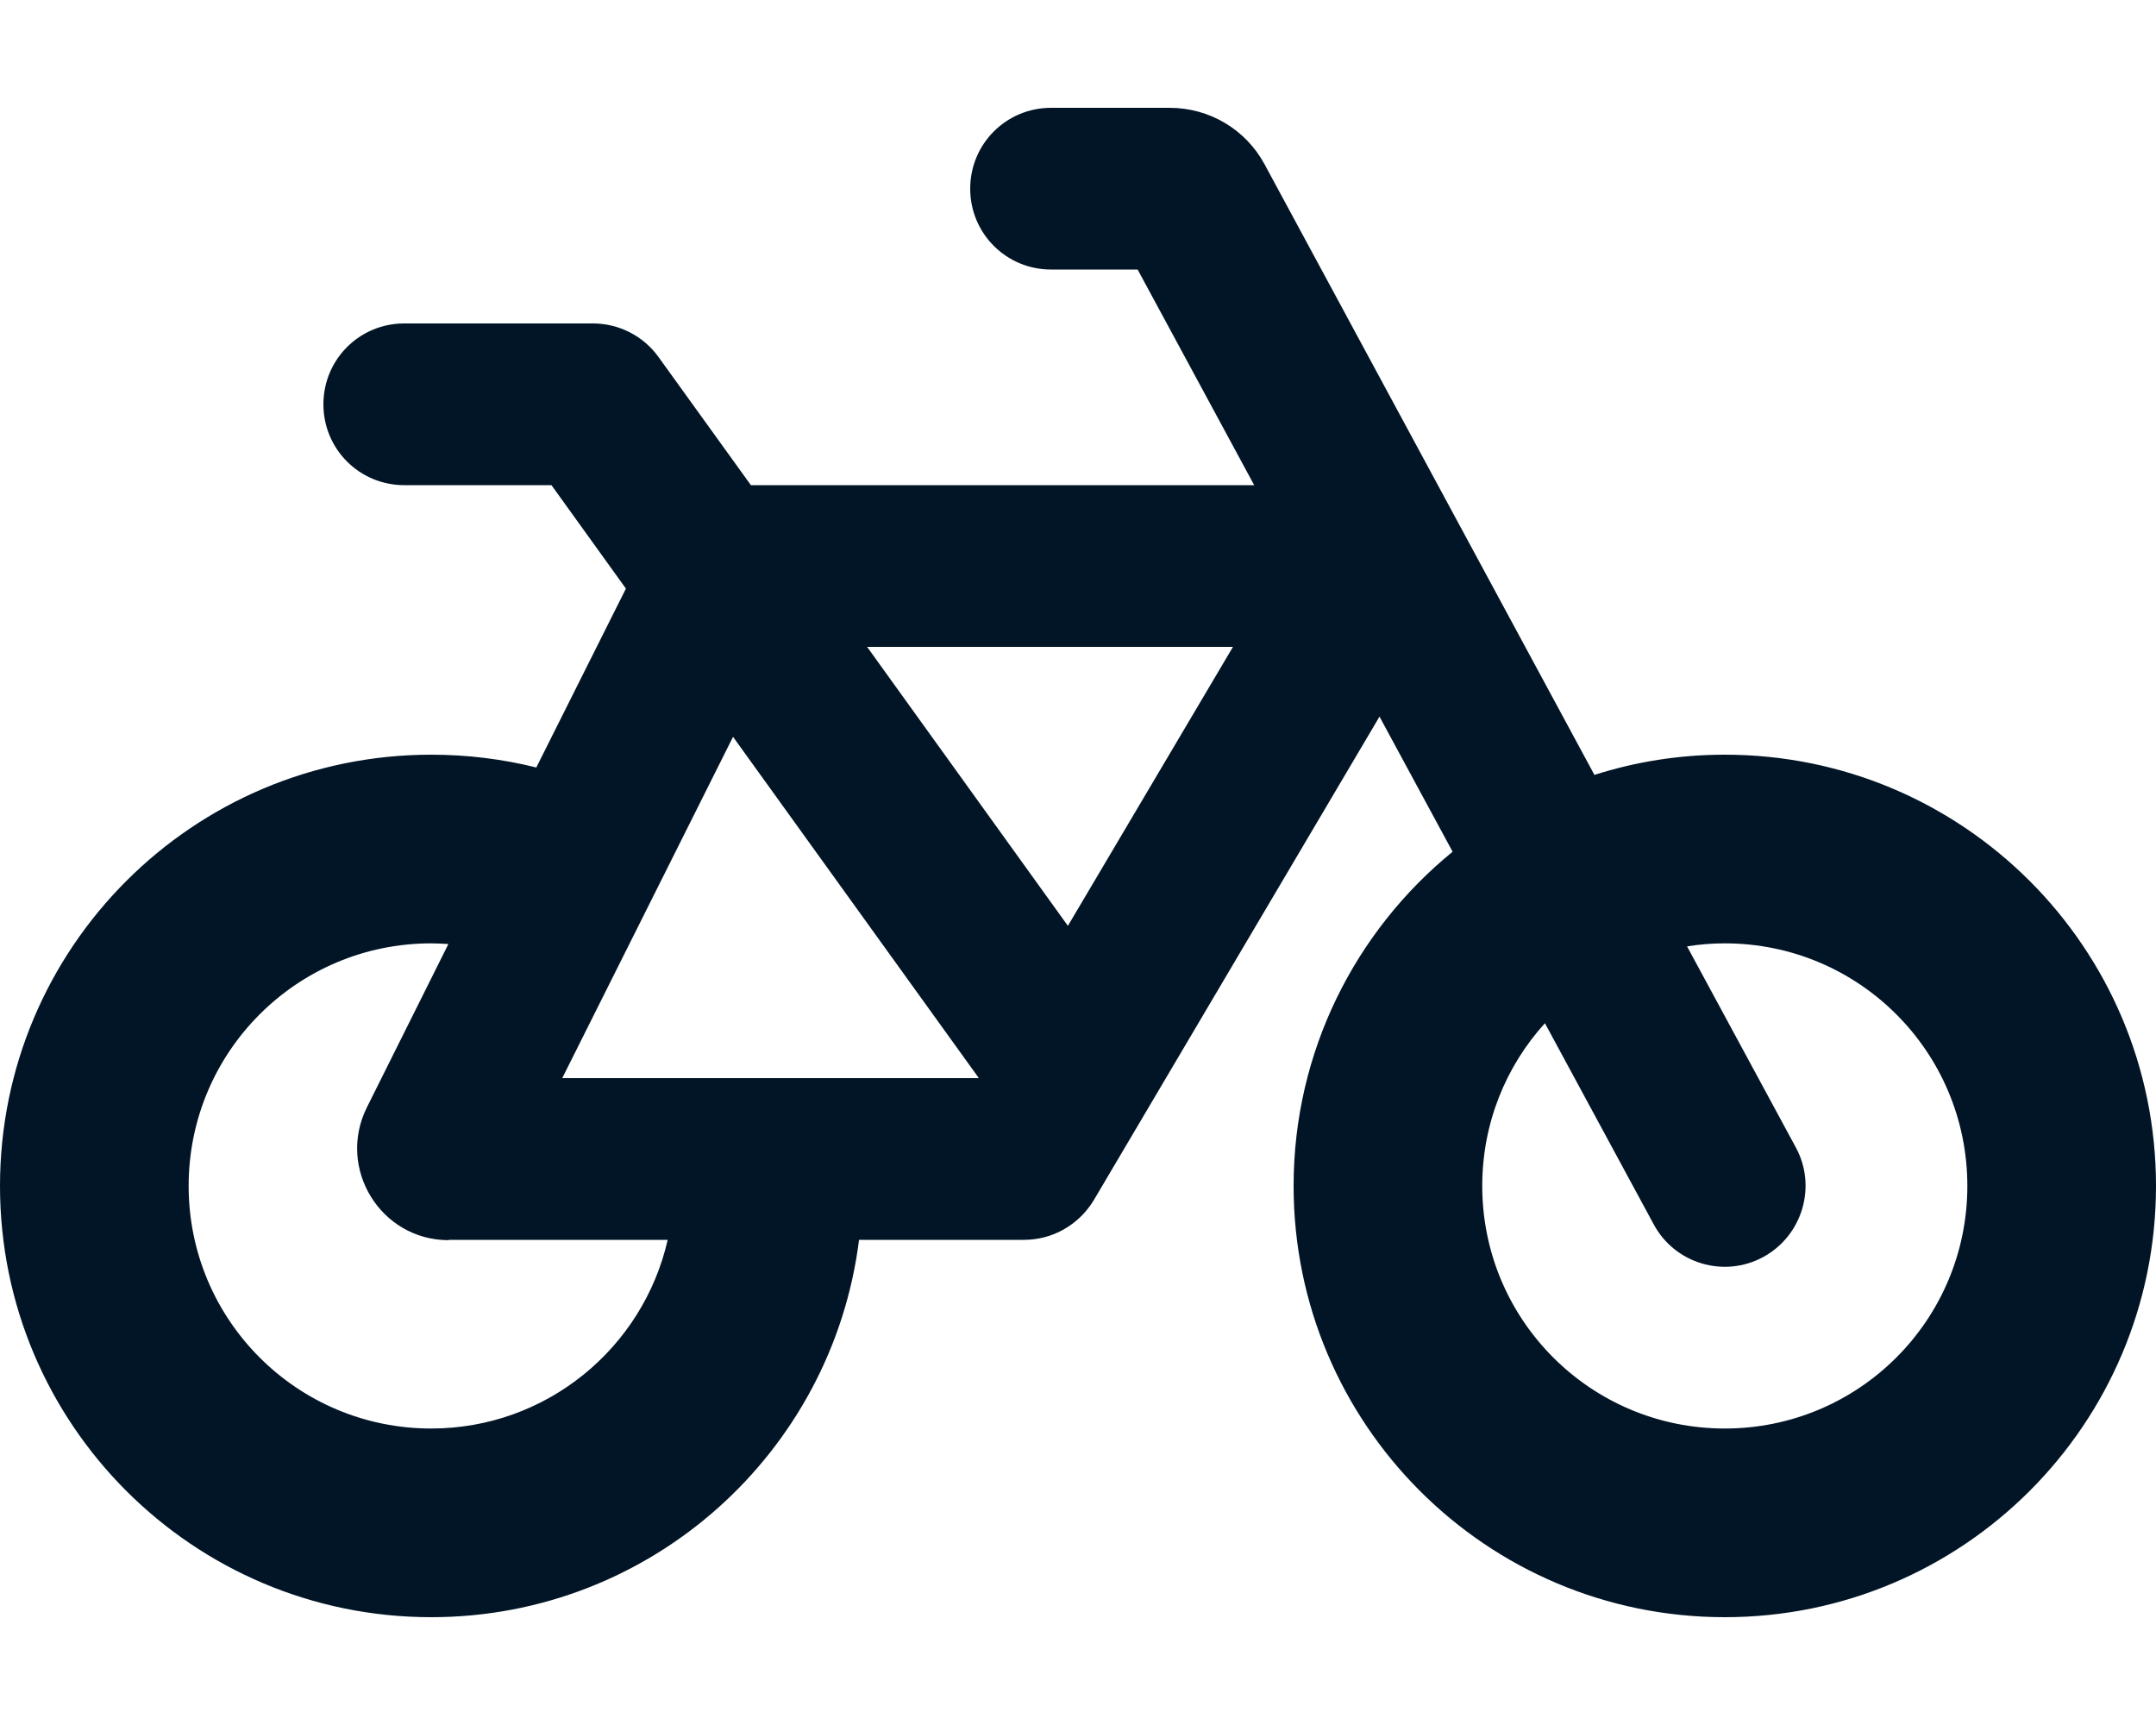
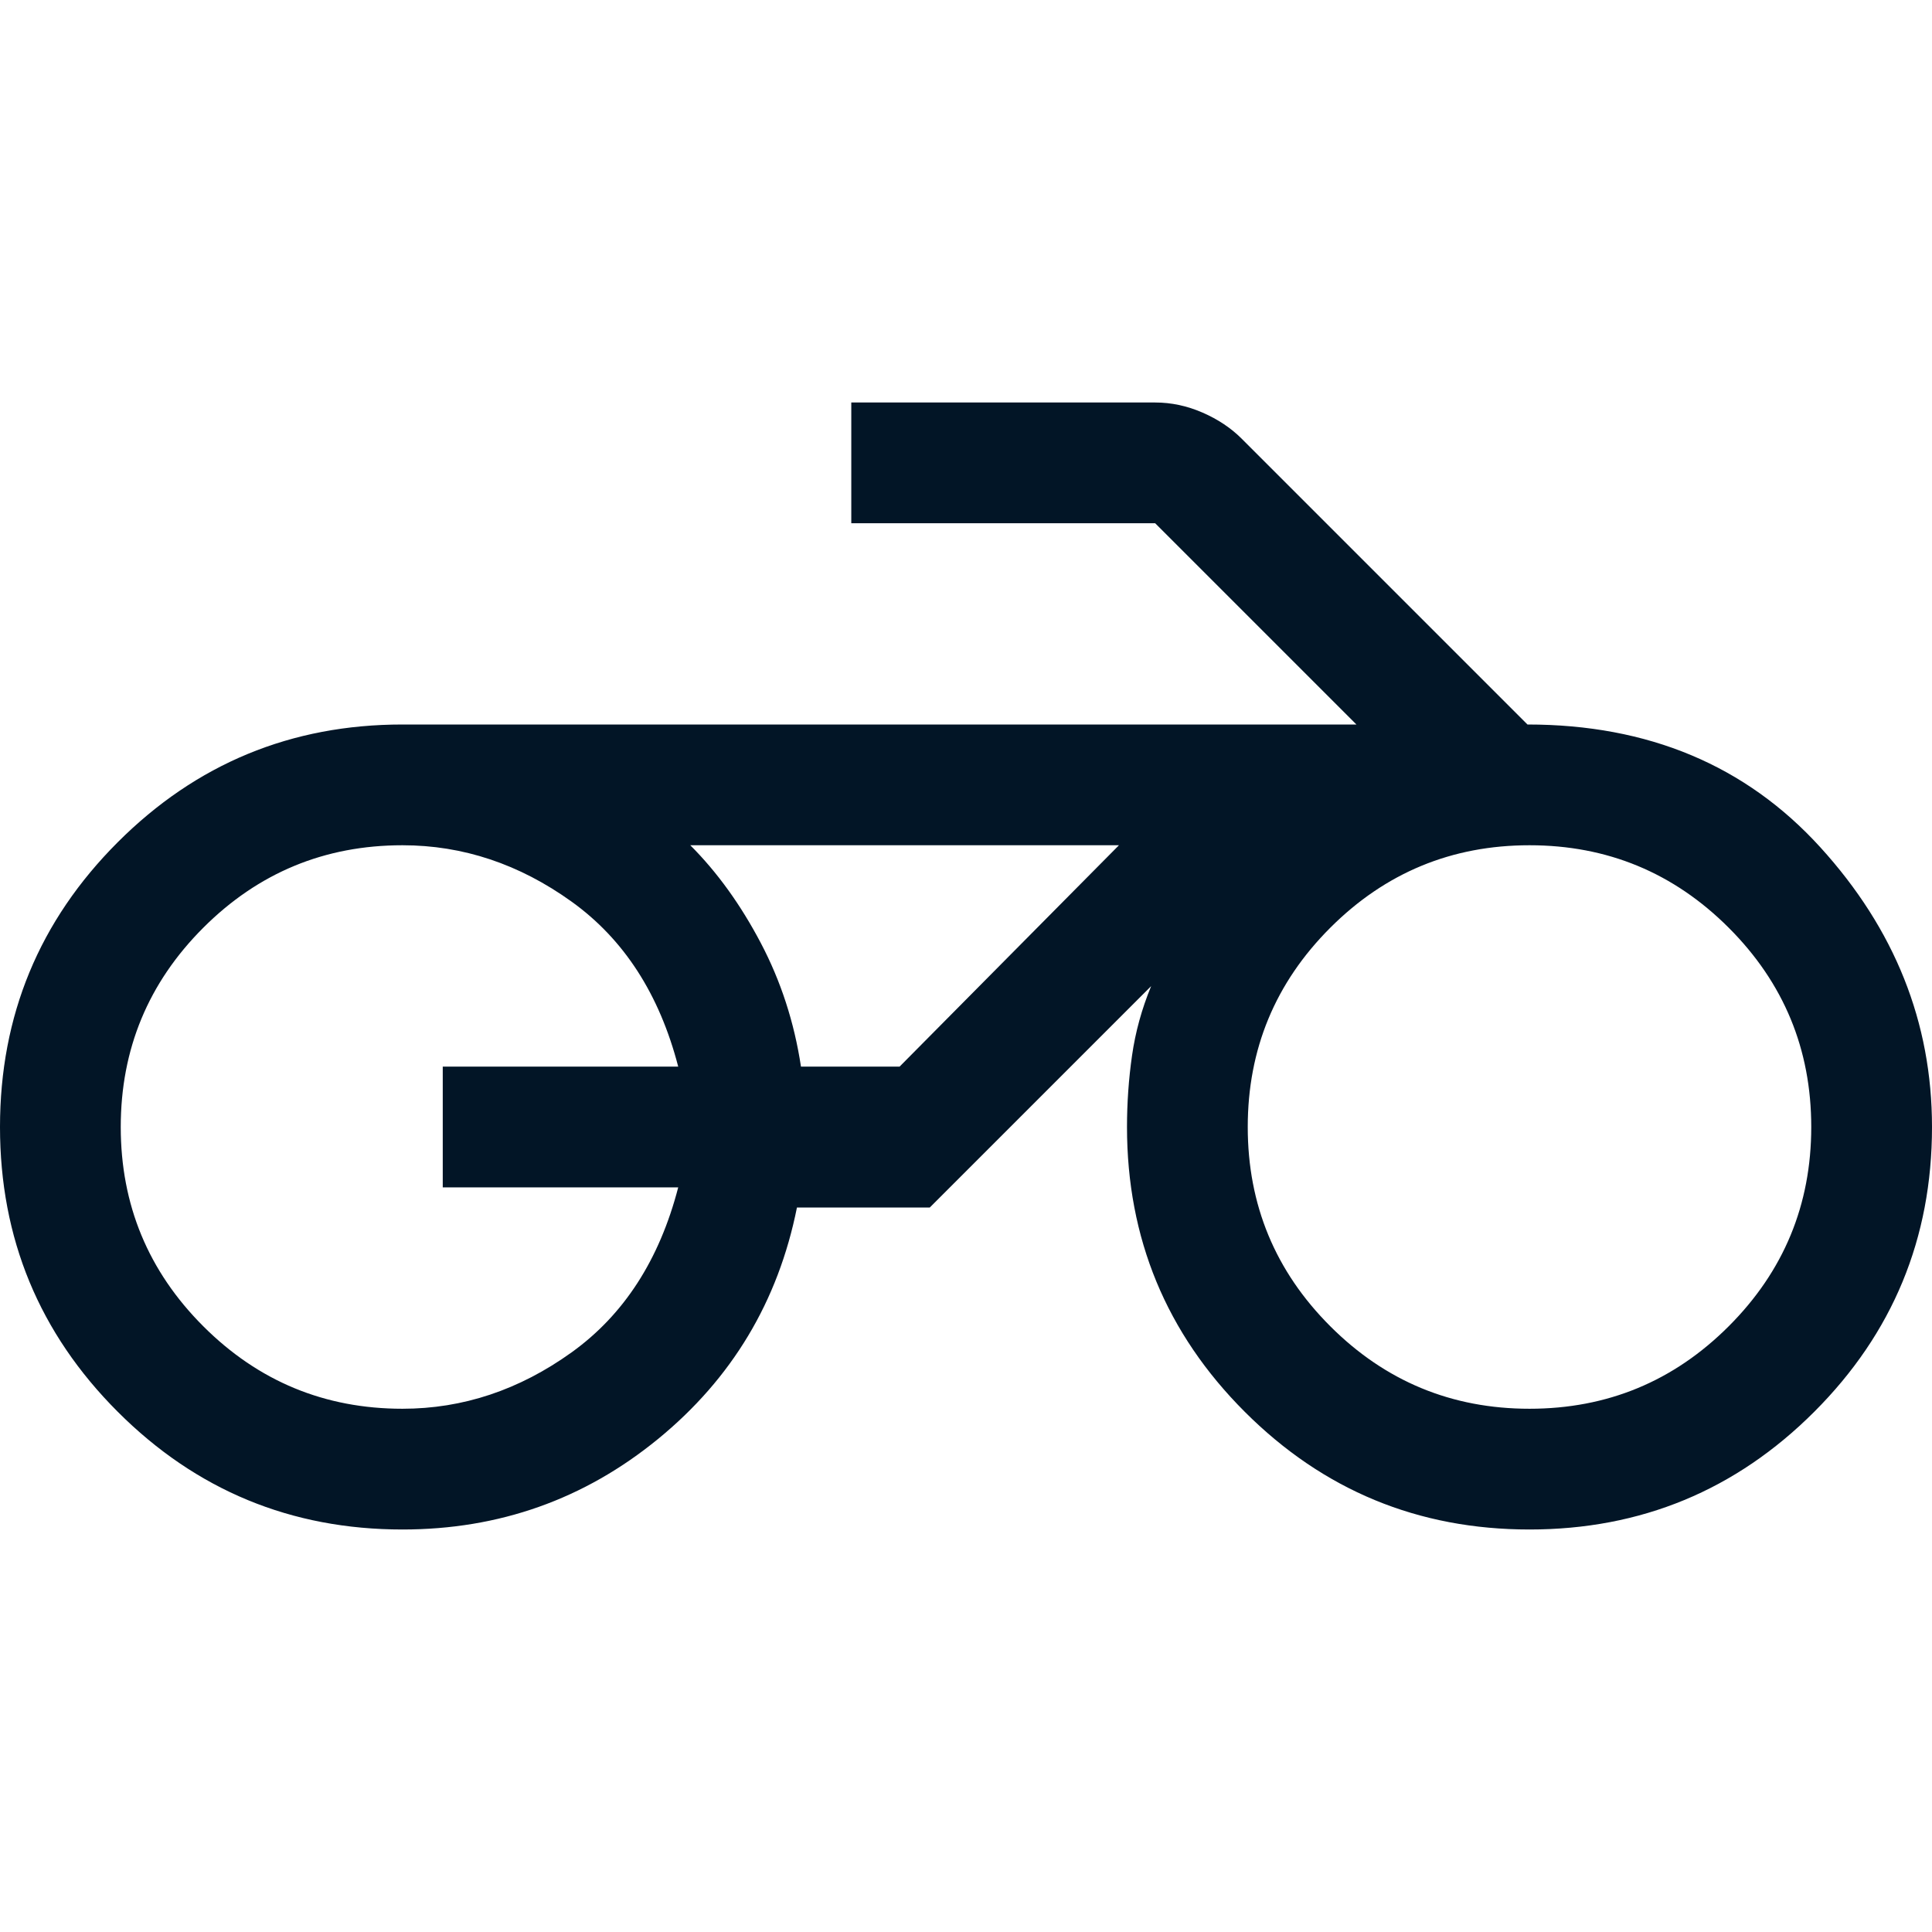
- <svg xmlns="http://www.w3.org/2000/svg" viewBox="0 0 640 512" fill="#021526">
-   <path d="M312 32c-13.3 0-24 10.7-24 24s10.7 24 24 24l25.7 0 34.6 64-149.4 0-27.4-38C191 99.7 183.7 96 176 96l-56 0c-13.3 0-24 10.7-24 24s10.7 24 24 24l43.7 0 22.1 30.7-26.6 53.1c-10-2.5-20.5-3.8-31.2-3.8C57.3 224 0 281.3 0 352s57.3 128 128 128c65.3 0 119.1-48.9 127-112l49 0c8.5 0 16.3-4.5 20.7-11.8l84.8-143.5 21.7 40.1C402.4 276.3 384 312 384 352c0 70.7 57.3 128 128 128s128-57.3 128-128s-57.3-128-128-128c-13.5 0-26.5 2.1-38.7 6L375.4 48.8C369.8 38.4 359 32 347.2 32L312 32zM458.6 303.7l32.3 59.7c6.3 11.7 20.9 16 32.5 9.7s16-20.9 9.7-32.5l-32.3-59.7c3.6-.6 7.4-.9 11.2-.9c39.8 0 72 32.2 72 72s-32.2 72-72 72s-72-32.2-72-72c0-18.6 7-35.5 18.6-48.3zM133.2 368l65 0c-7.3 32.1-36 56-70.2 56c-39.8 0-72-32.2-72-72s32.2-72 72-72c1.7 0 3.4 .1 5.1 .2l-24.2 48.5c-9 18.1 4.1 39.4 24.3 39.4zm33.7-48l50.7-101.3 72.9 101.2-.1 .1-123.5 0zm90.6-128l108.5 0L317 274.8 257.4 192z" />
+ <svg xmlns="http://www.w3.org/2000/svg" height="60px" viewBox="0 -960 960 960" width="60px" fill="#021526">
+   <path d="M447-540H343h213-109ZM200-200q-83 0-141.5-58.5T0-400q0-83 58.5-141.5T200-600h474L574-700H423v-60h151q12 0 23.5 5t19.5 13l142 142q90 0 145.5 61T960-400q0 83-58.5 141.5T760-200q-83 0-141.5-58.5T560-400q0-18 2.5-35.5T572-470L462-360h-66q-14 70-69 115t-127 45Zm560-60q58 0 99-41t41-99q0-58-41-99t-99-41q-58 0-99 41t-41 99q0 58 41 99t99 41Zm-560 0q45 0 84-28t53-82H220v-60h117q-14-54-53-82t-84-28q-58 0-99 41t-41 99q0 58 41 99t99 41Zm198-170h49l109-110H343q20 20 35 48.5t20 61.5Z" />
</svg>
